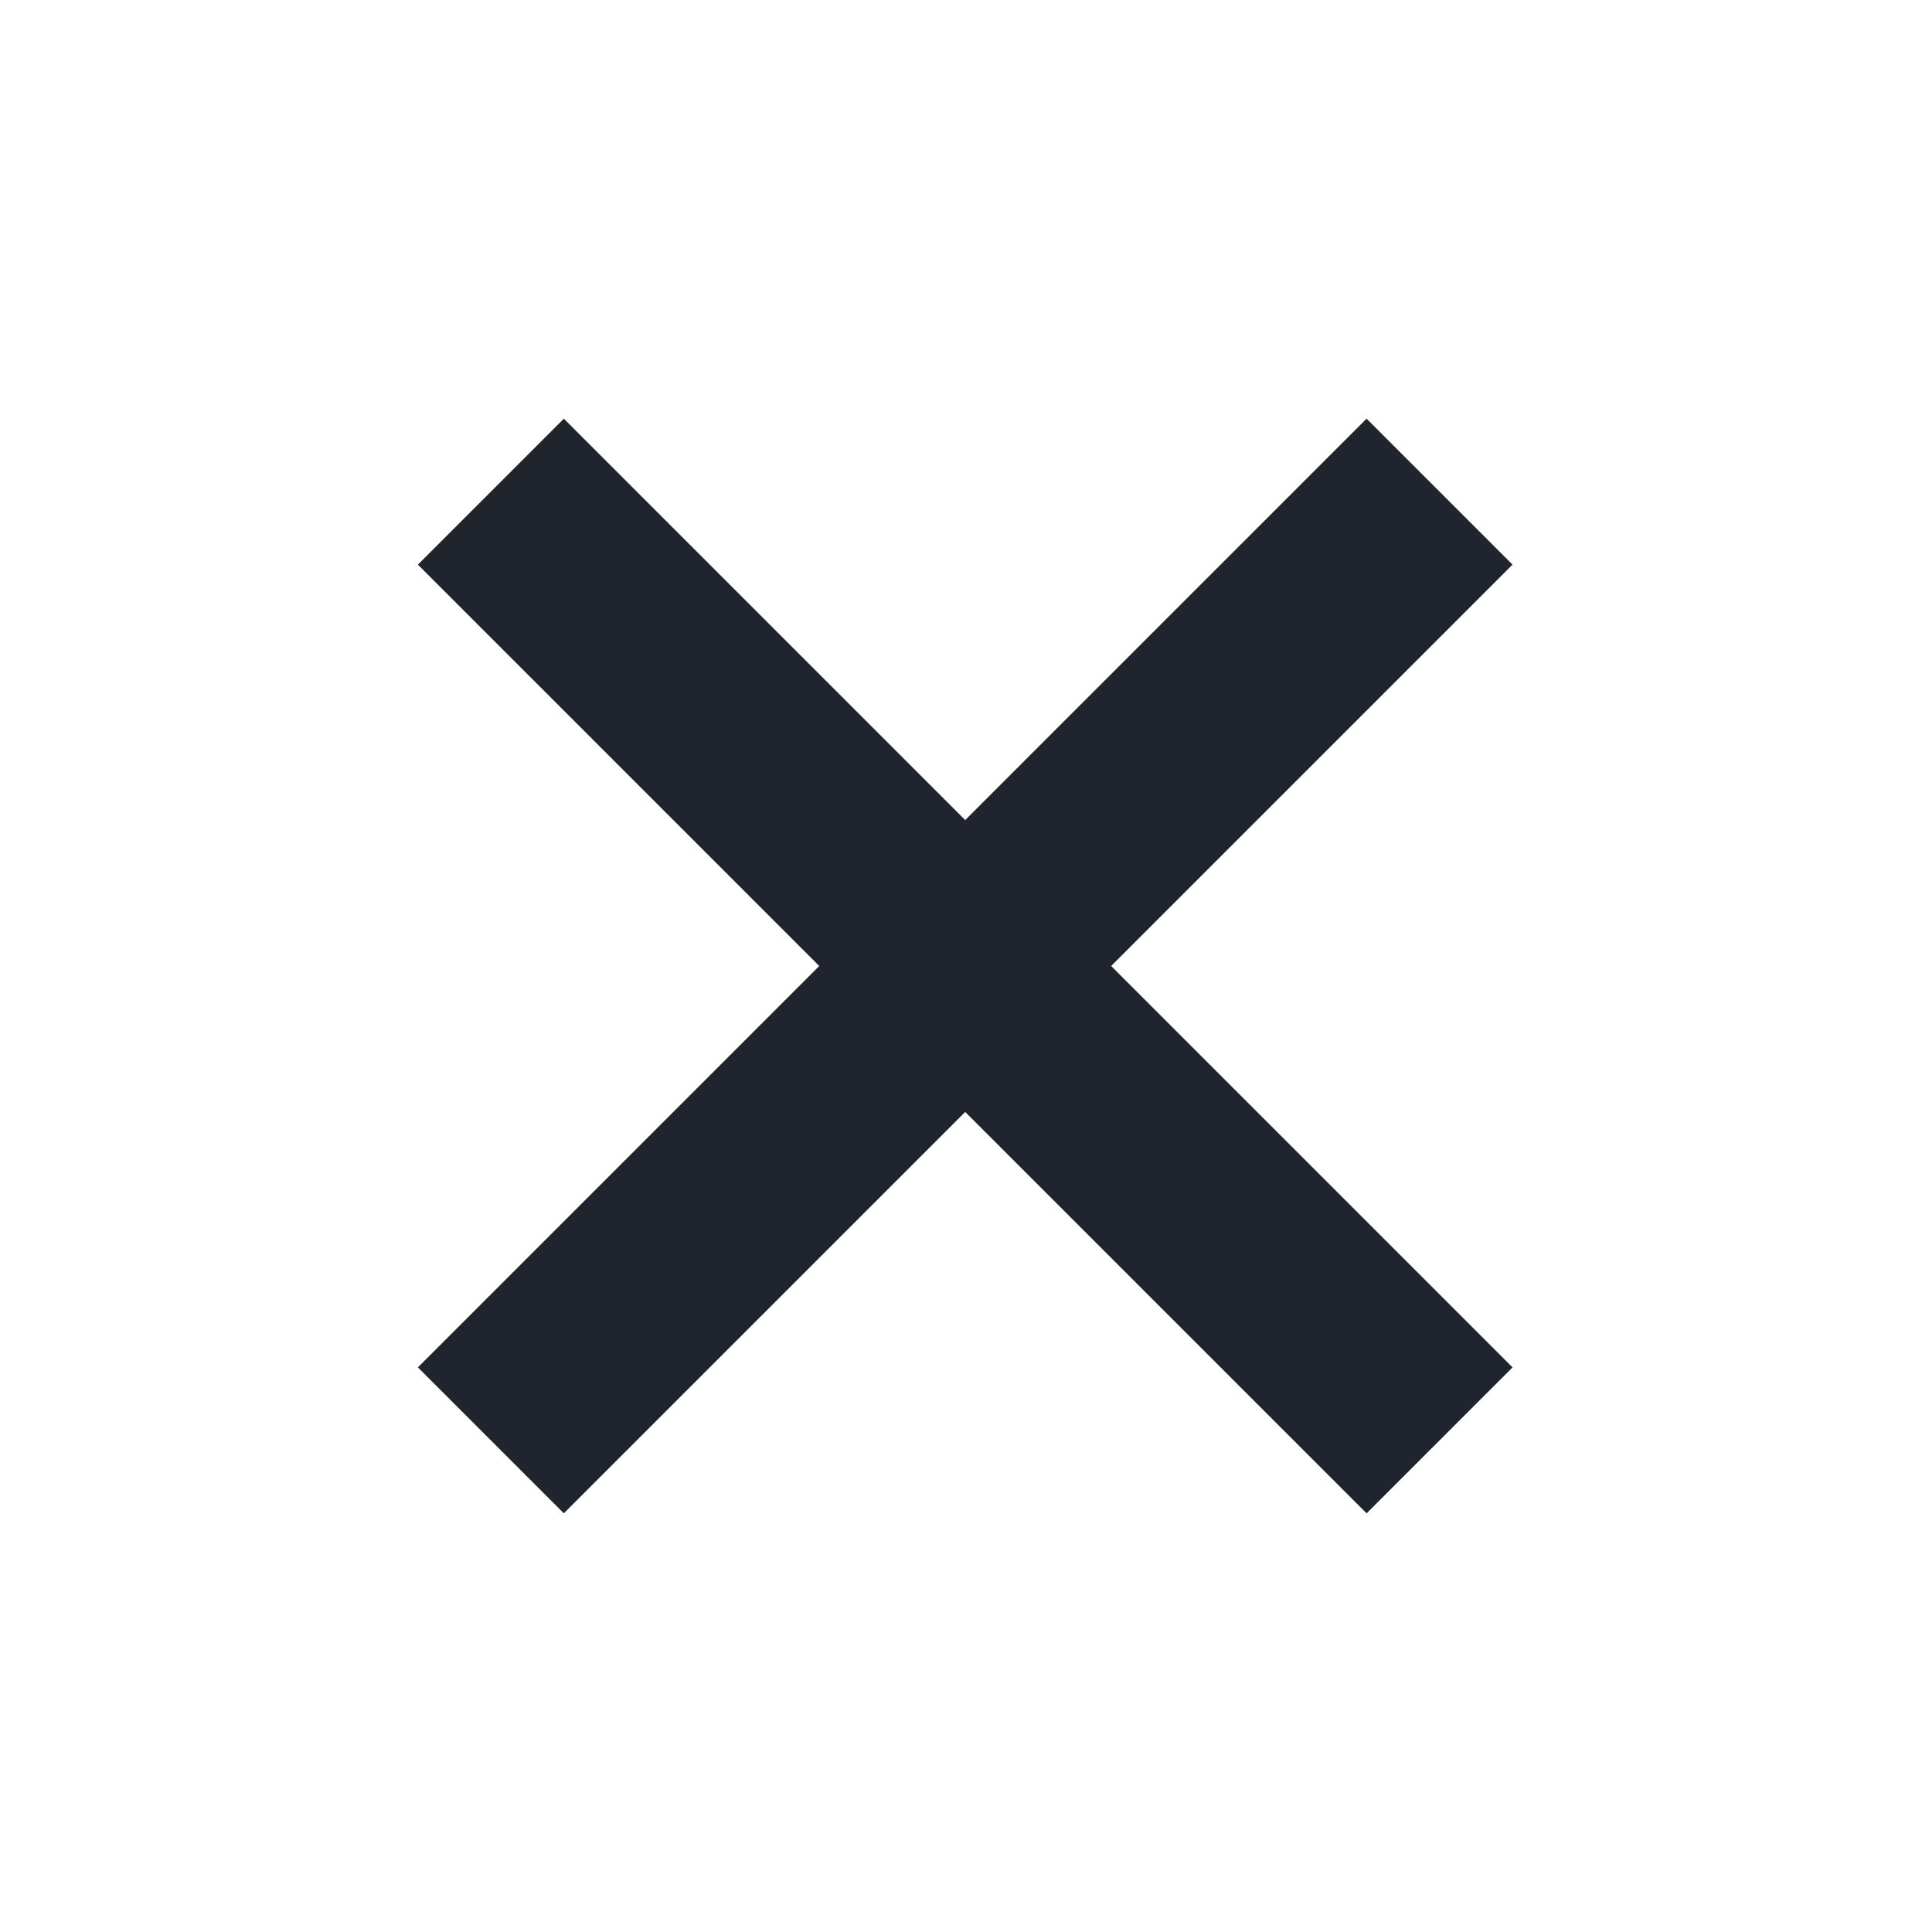
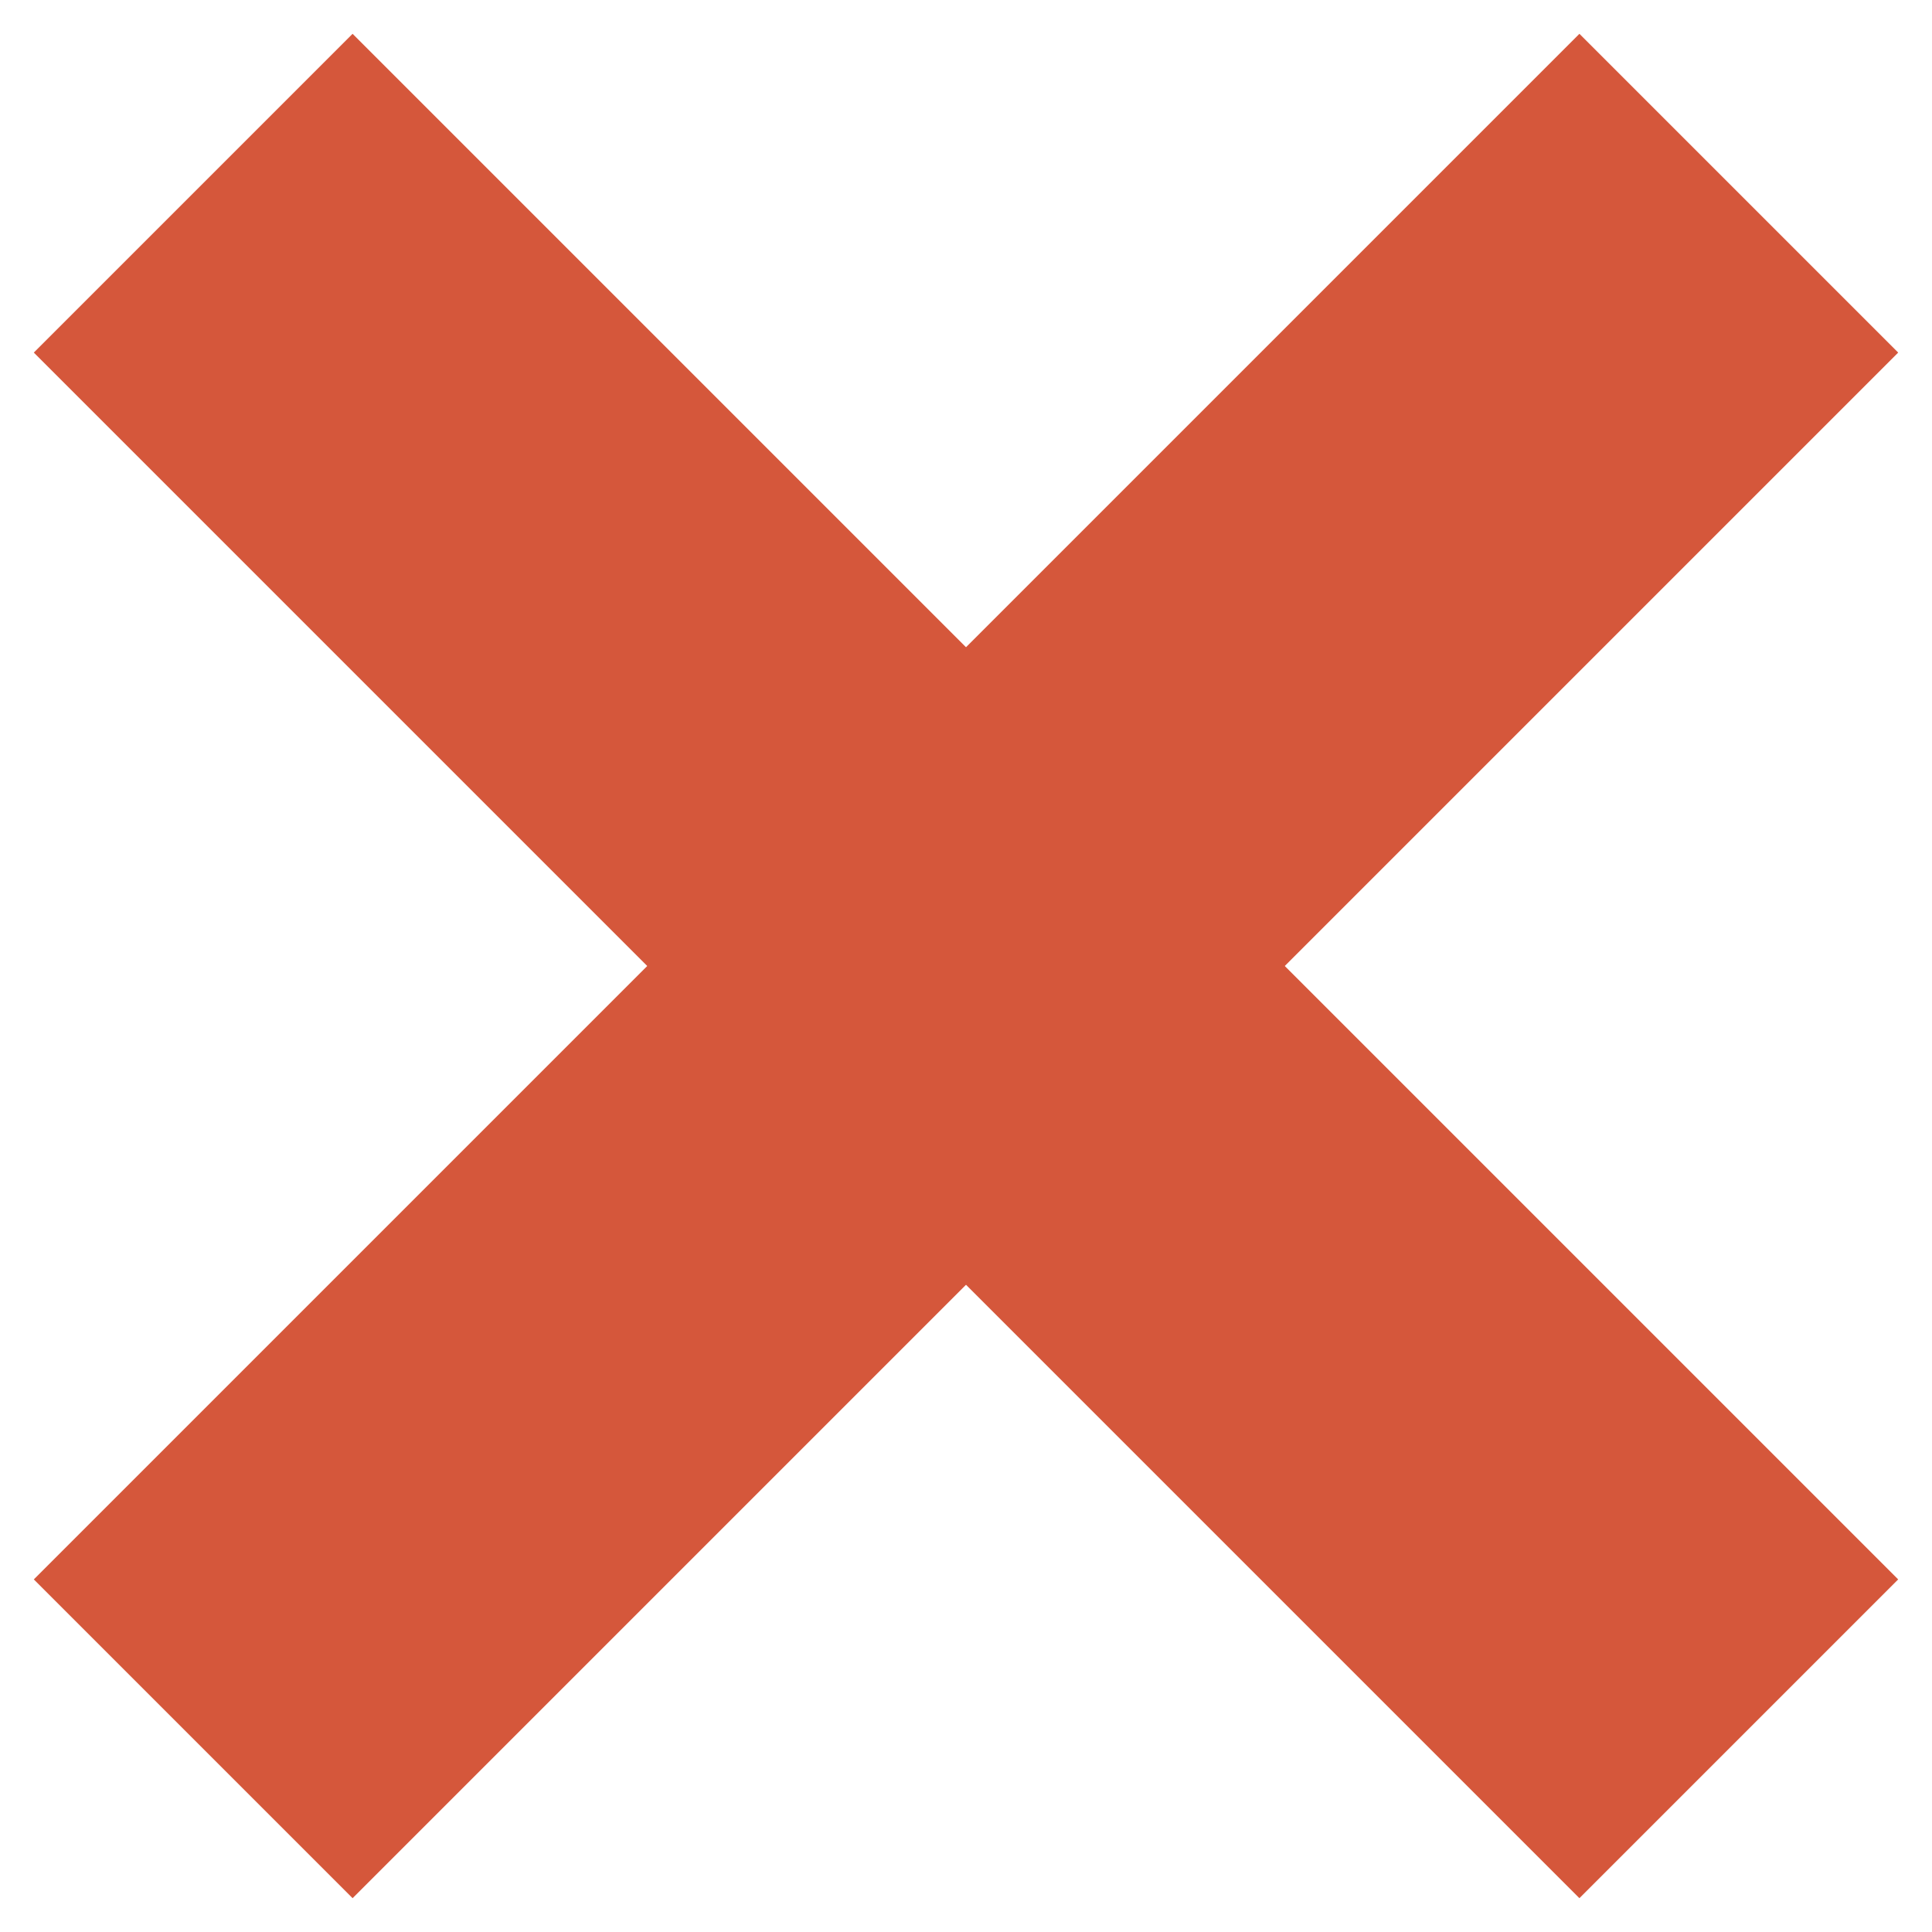
- <svg xmlns="http://www.w3.org/2000/svg" width="72" height="72" viewBox="0 0 72 72" fill="none">
-   <rect x="15.573" y="50.958" width="50" height="7.692" transform="rotate(-45 15.573 50.958)" fill="#20242D" />
-   <rect x="21.013" y="15.603" width="50" height="7.692" transform="rotate(45 21.0127 15.6027)" fill="#20242D" />
+ <svg xmlns="http://www.w3.org/2000/svg" width="30" height="30" viewBox="0 0 30 30" fill="none">
+   <path d="M27 3L3 27" stroke="#D5573B" stroke-width="7" />
+   <path d="M3 3L27 27" stroke="#D5573B" stroke-width="7" />
</svg>
